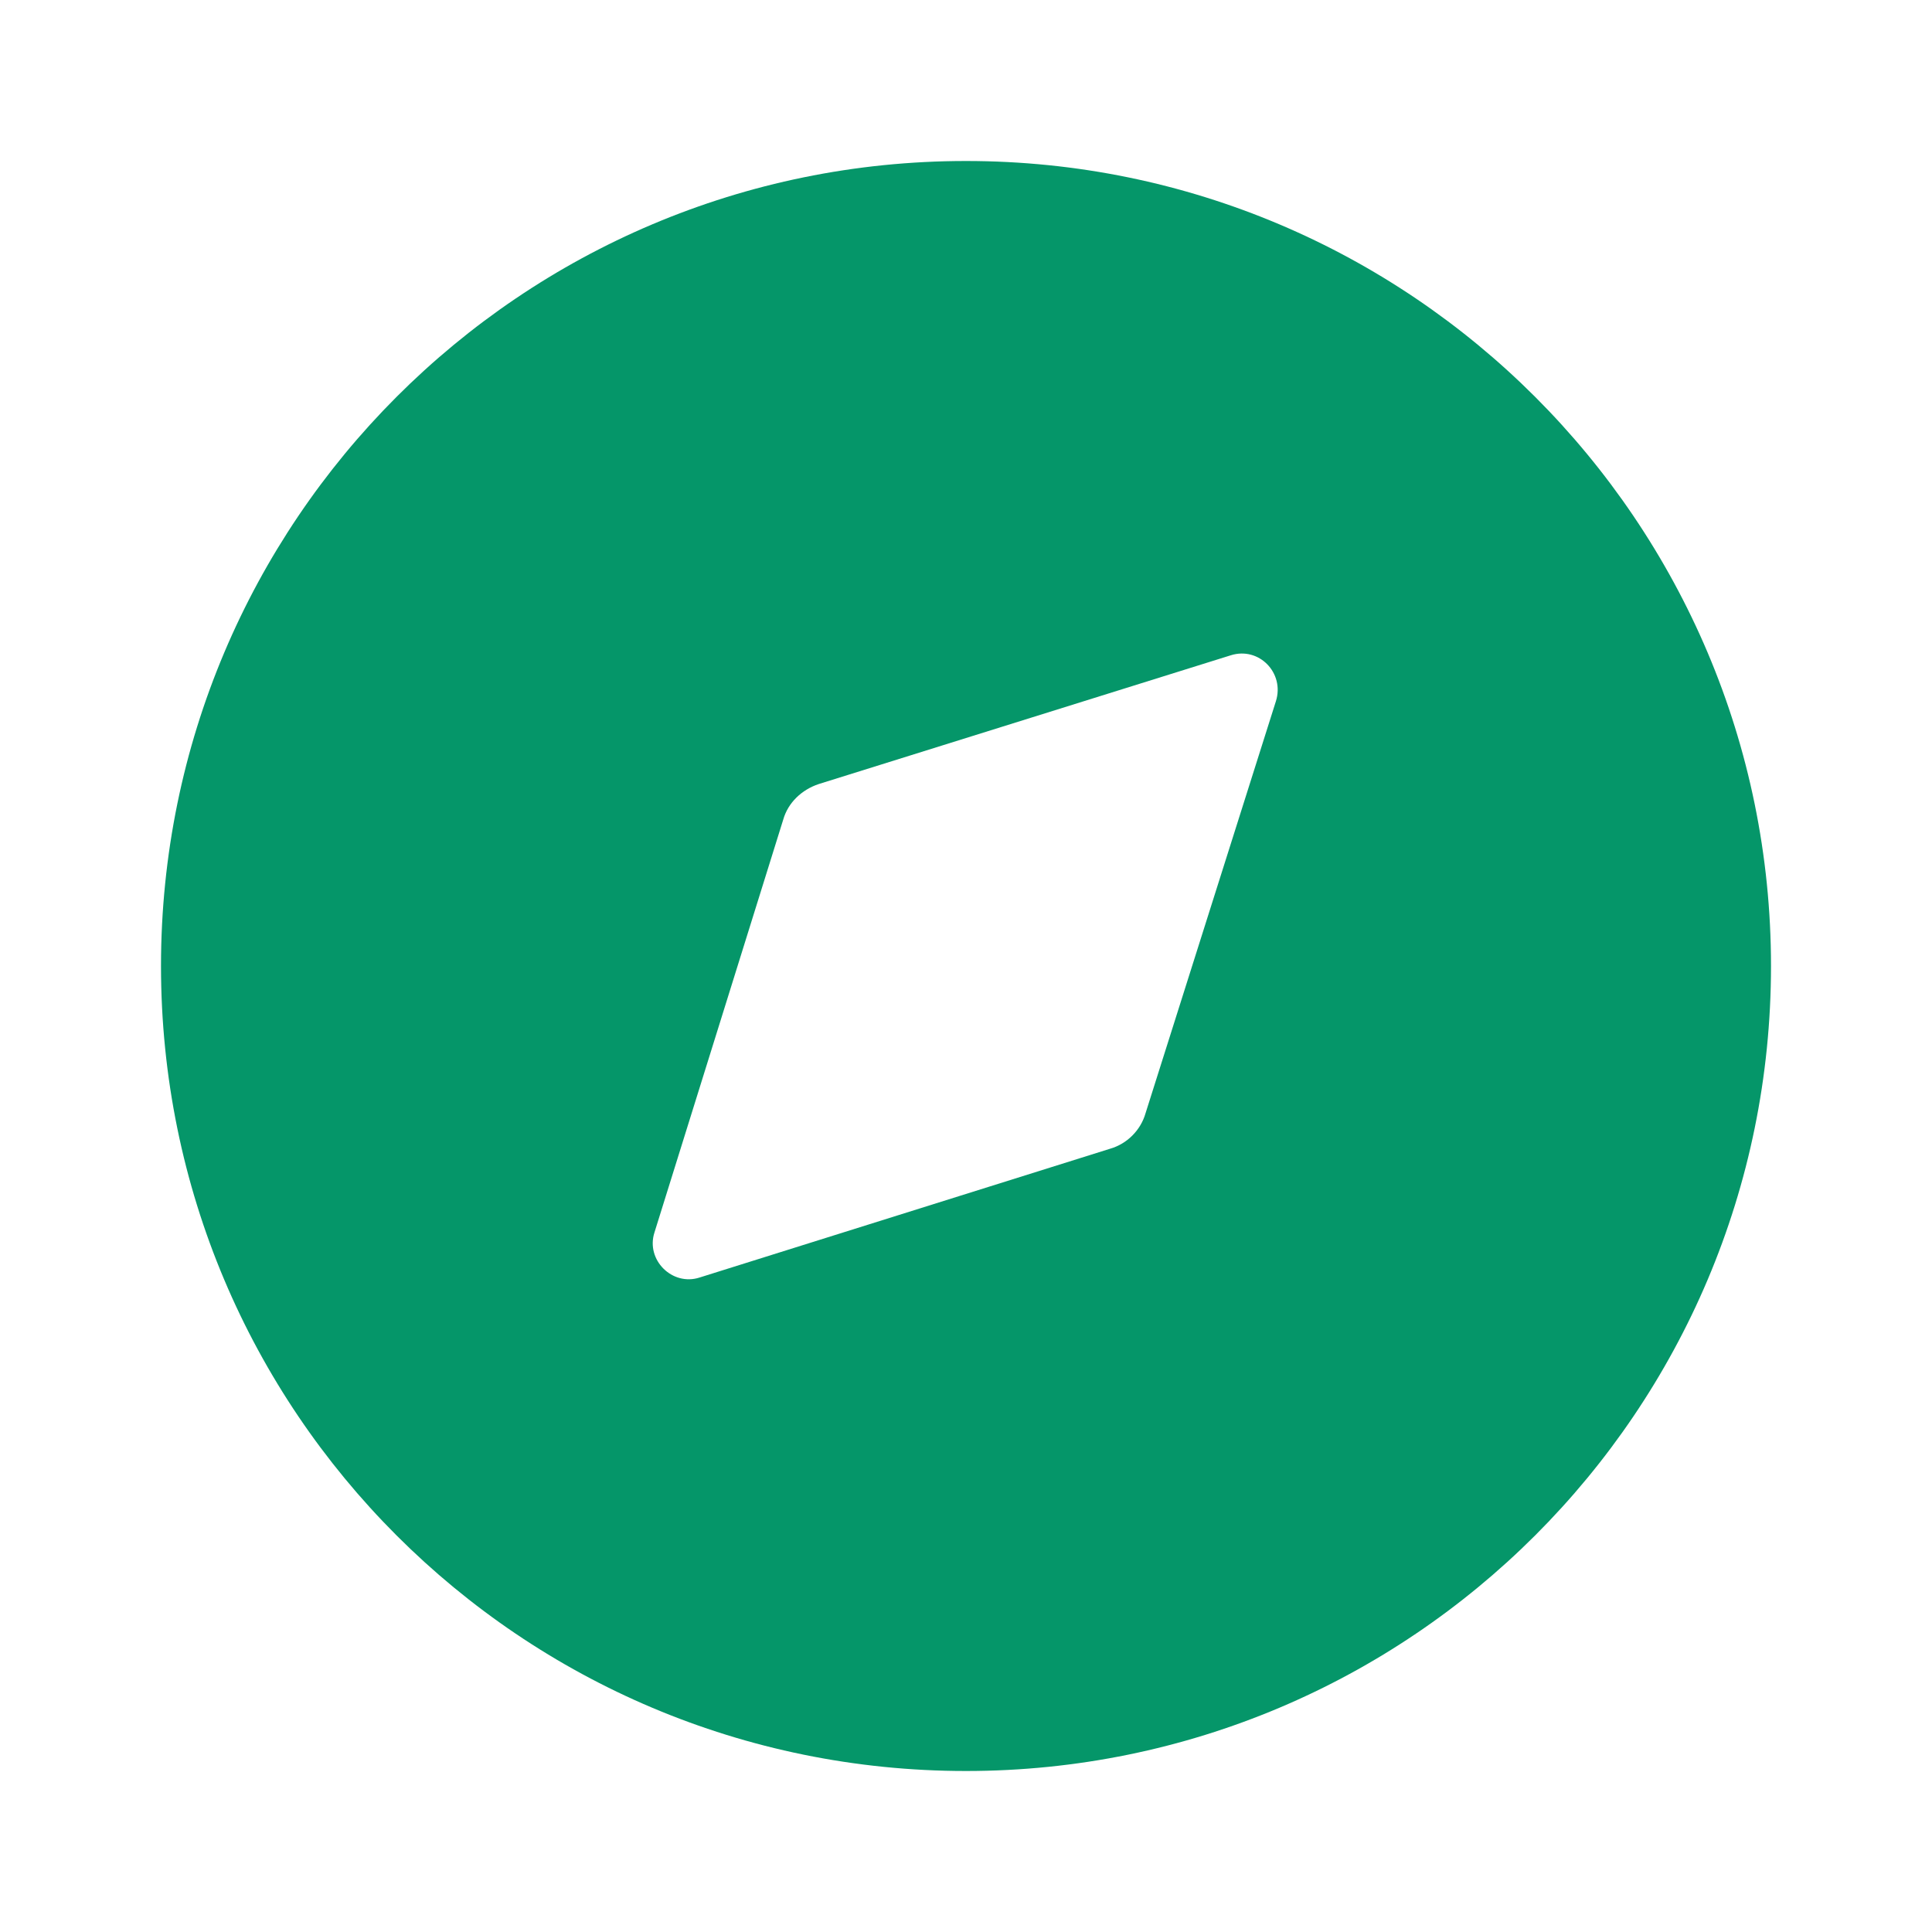
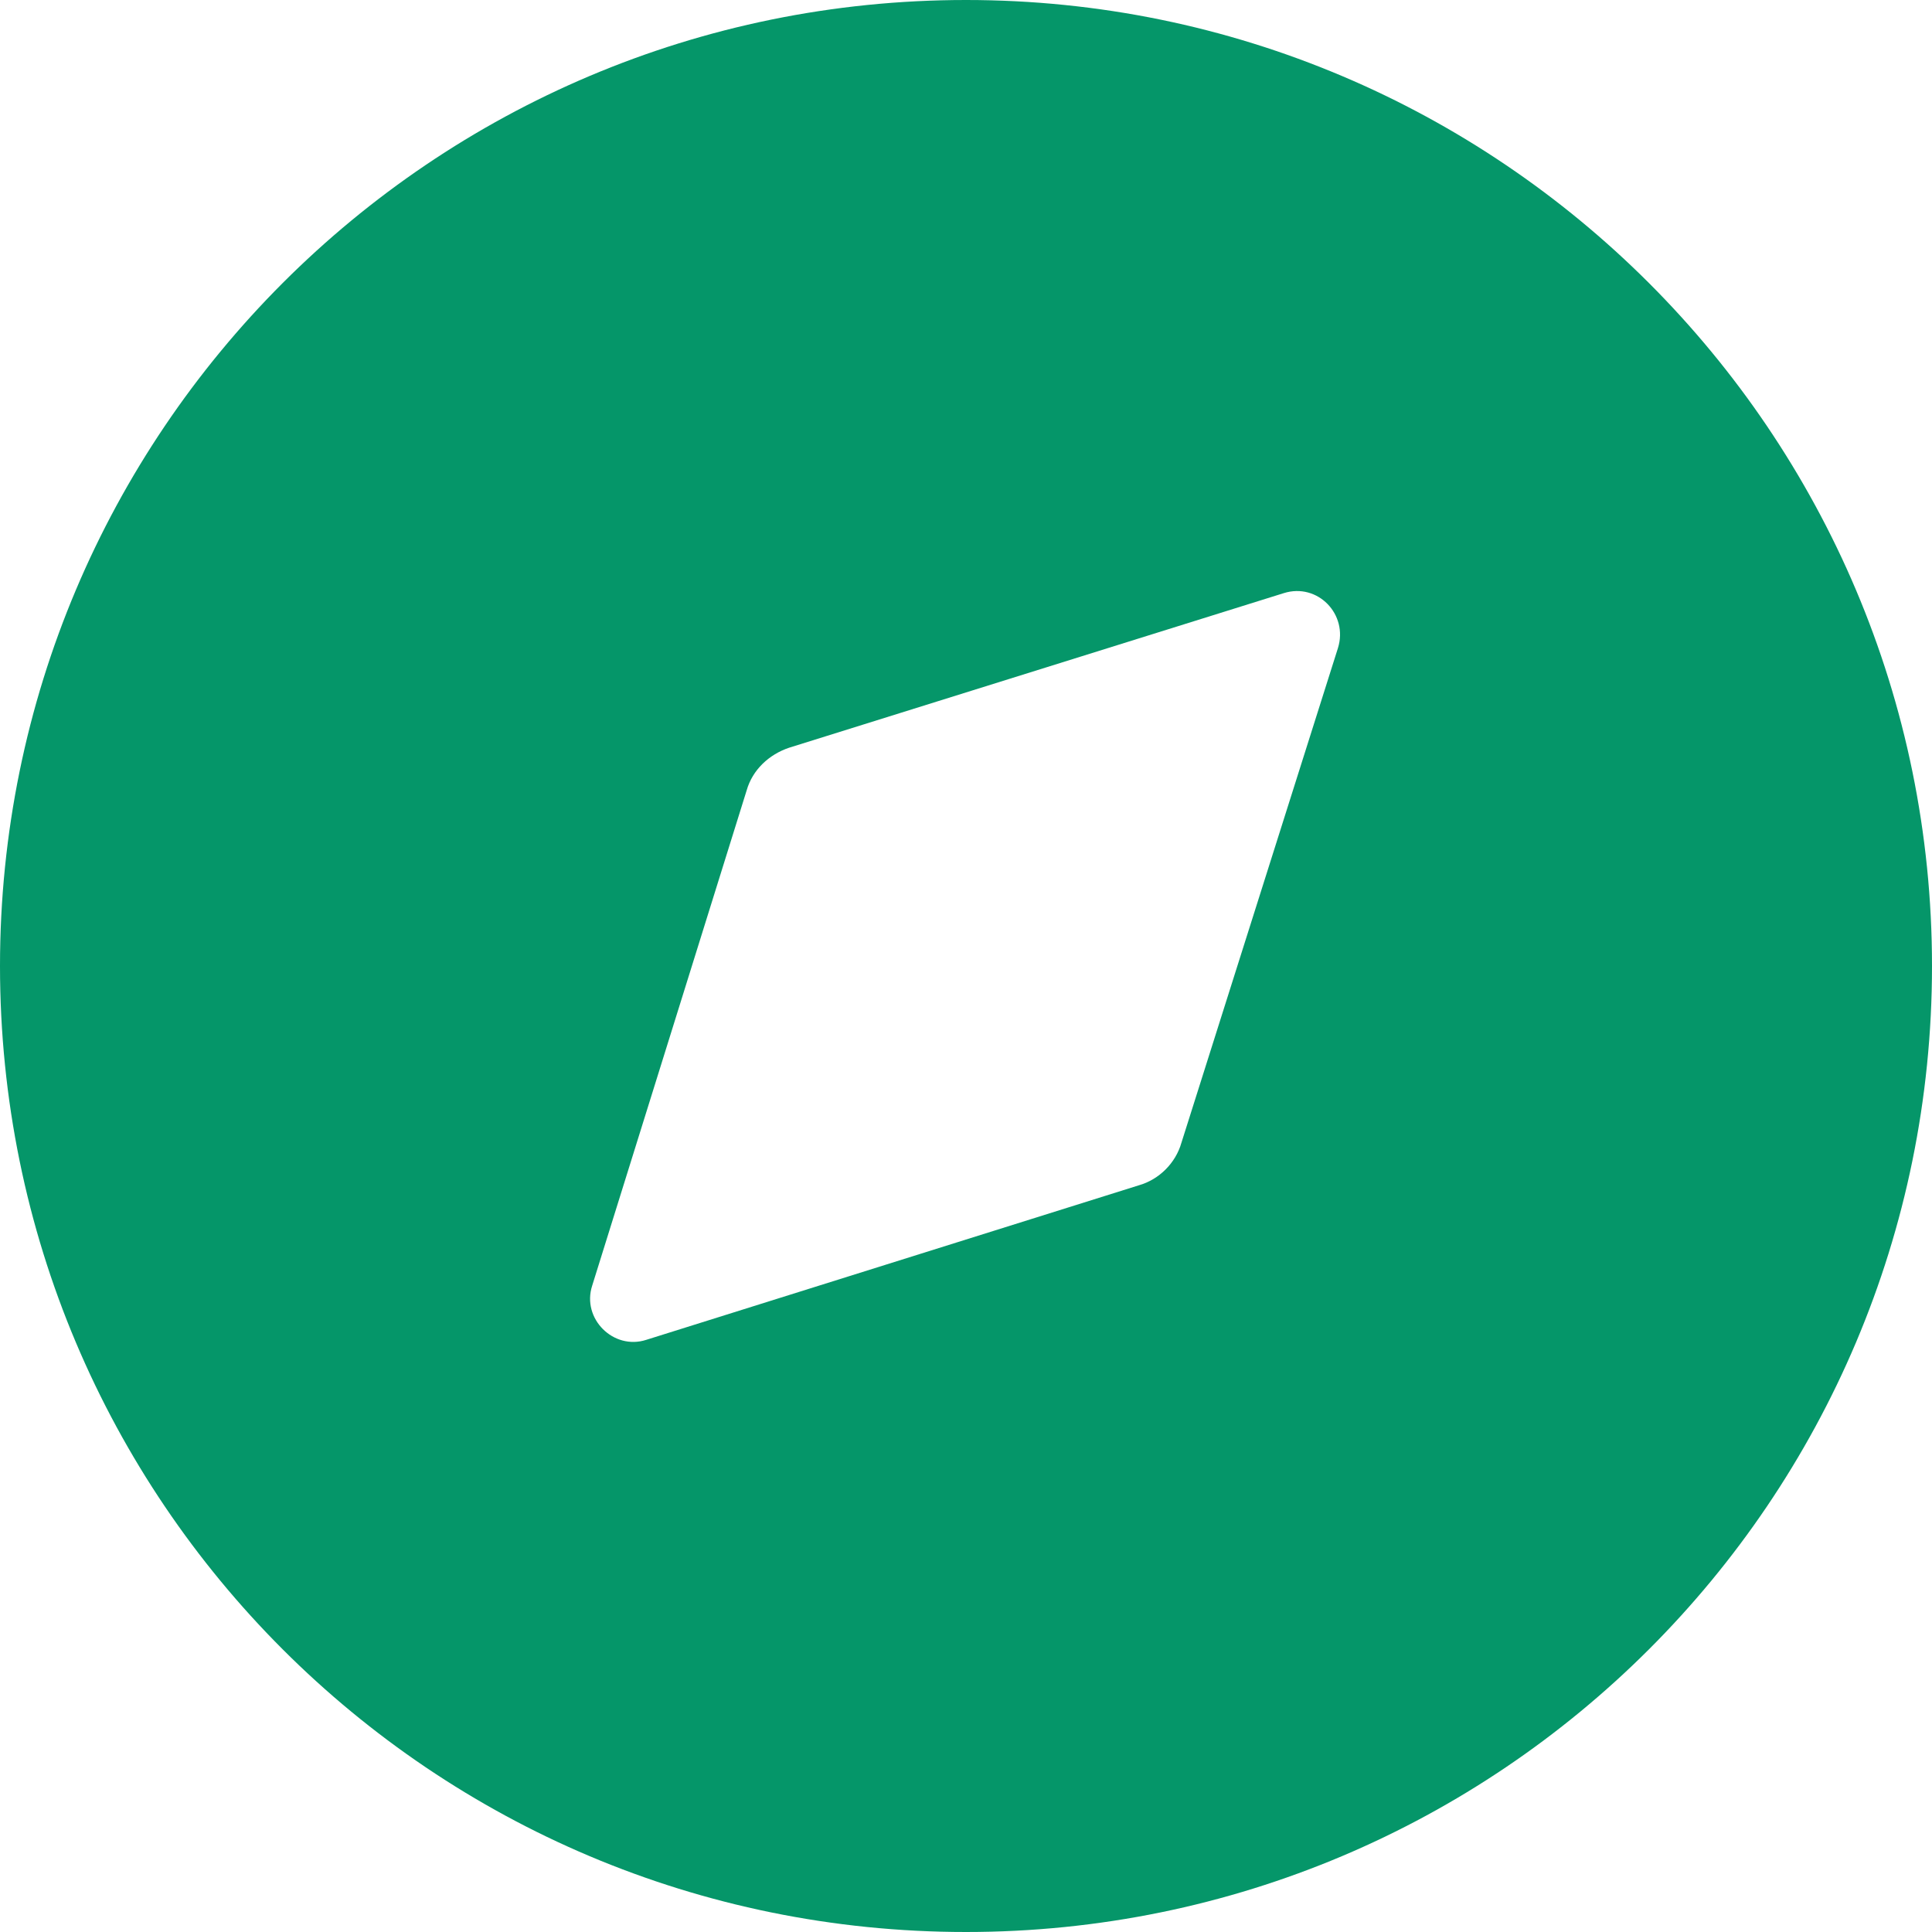
- <svg xmlns="http://www.w3.org/2000/svg" width="48" height="48" viewBox="0 0 48 48" fill="none">
-   <path d="M24 4C35.04 4 44 12.96 44 24C44 35.06 35.04 44 24 44C12.94 44 4 35.06 4 24C4 12.96 12.94 4 24 4ZM31.7 17.42C31.92 16.72 31.28 16.06 30.58 16.28L20.34 19.48C19.92 19.62 19.58 19.94 19.46 20.36L16.26 30.62C16.04 31.3 16.7 31.96 17.38 31.74L27.58 28.54C28 28.42 28.34 28.08 28.46 27.66L31.7 17.42Z" fill="#059669" />
+ <svg xmlns="http://www.w3.org/2000/svg" width="40" height="40" viewBox="0 0 40 40" fill="none">
+   <path d="M20 0C31.04 0 40 8.96 40 20C40 31.06 31.04 40 20 40C8.94 40 -0 31.06 -0 20C-0 8.96 8.94 0 20 0ZM27.7 13.42C27.92 12.72 27.28 12.06 26.58 12.28L16.34 15.48C15.92 15.62 15.58 15.94 15.46 16.36L12.26 26.62C12.04 27.3 12.7 27.96 13.38 27.74L23.58 24.54C24 24.42 24.34 24.08 24.46 23.66L27.7 13.42Z" fill="#059669" />
</svg>
